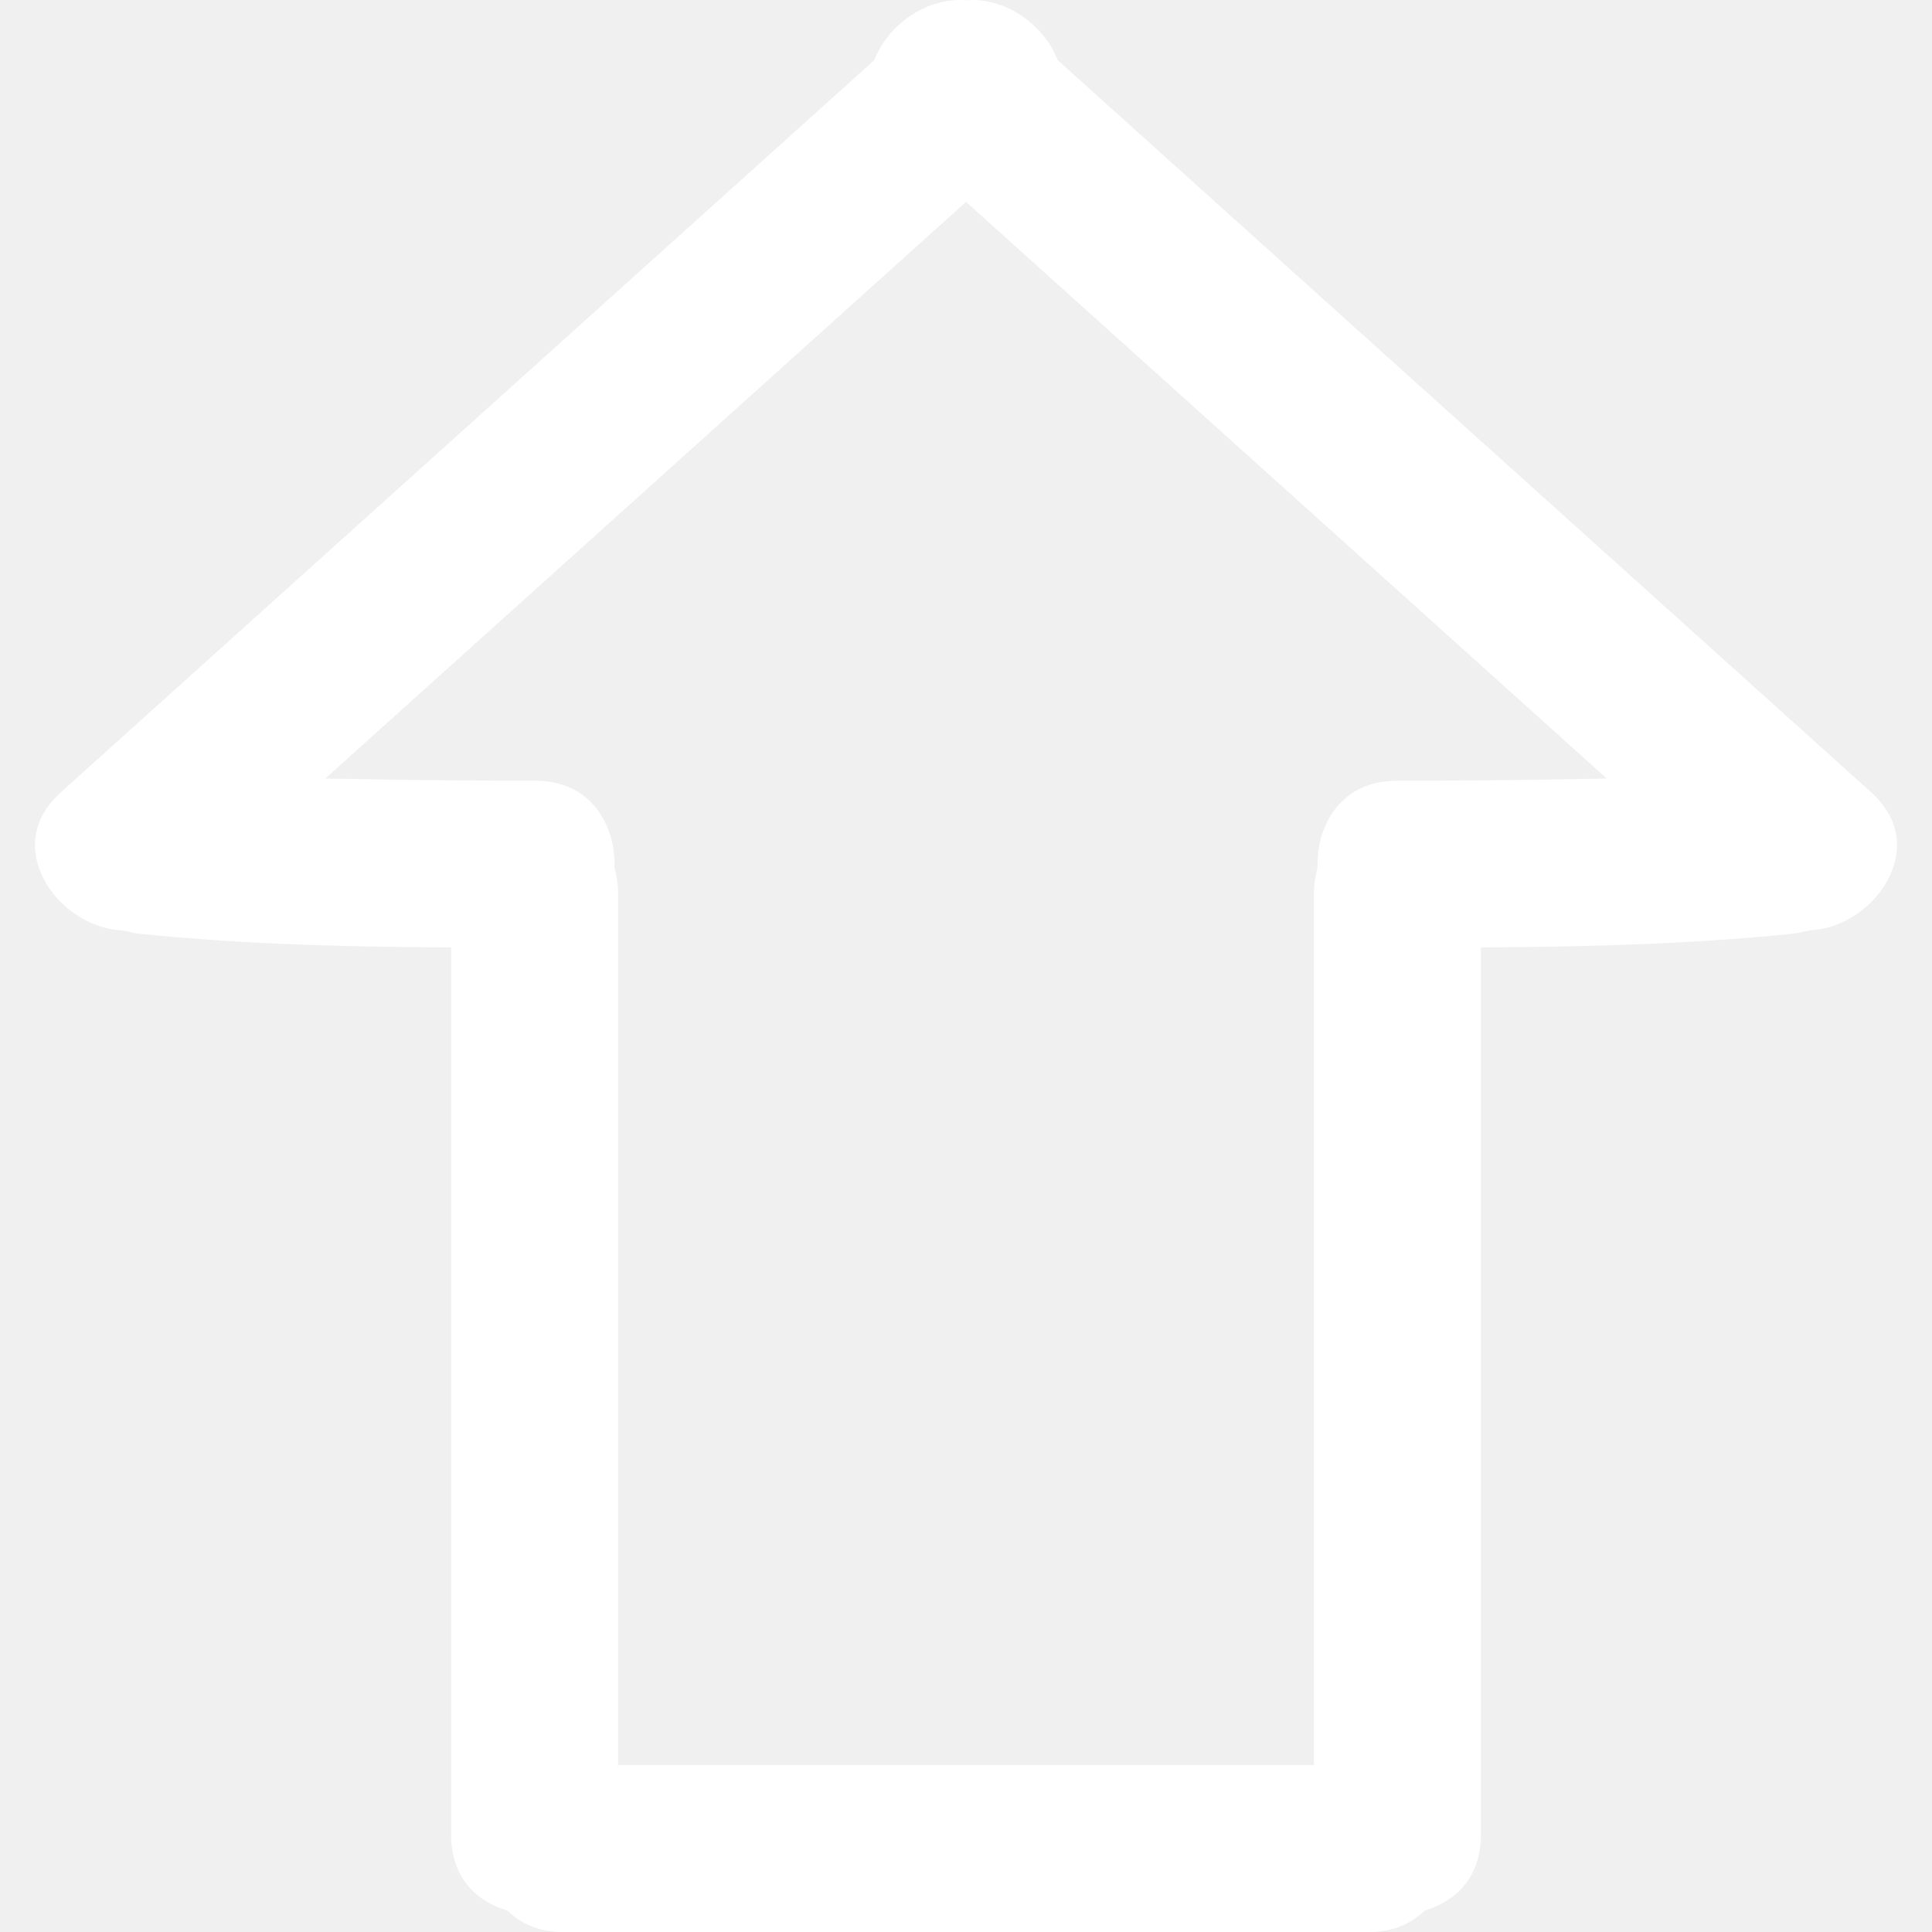
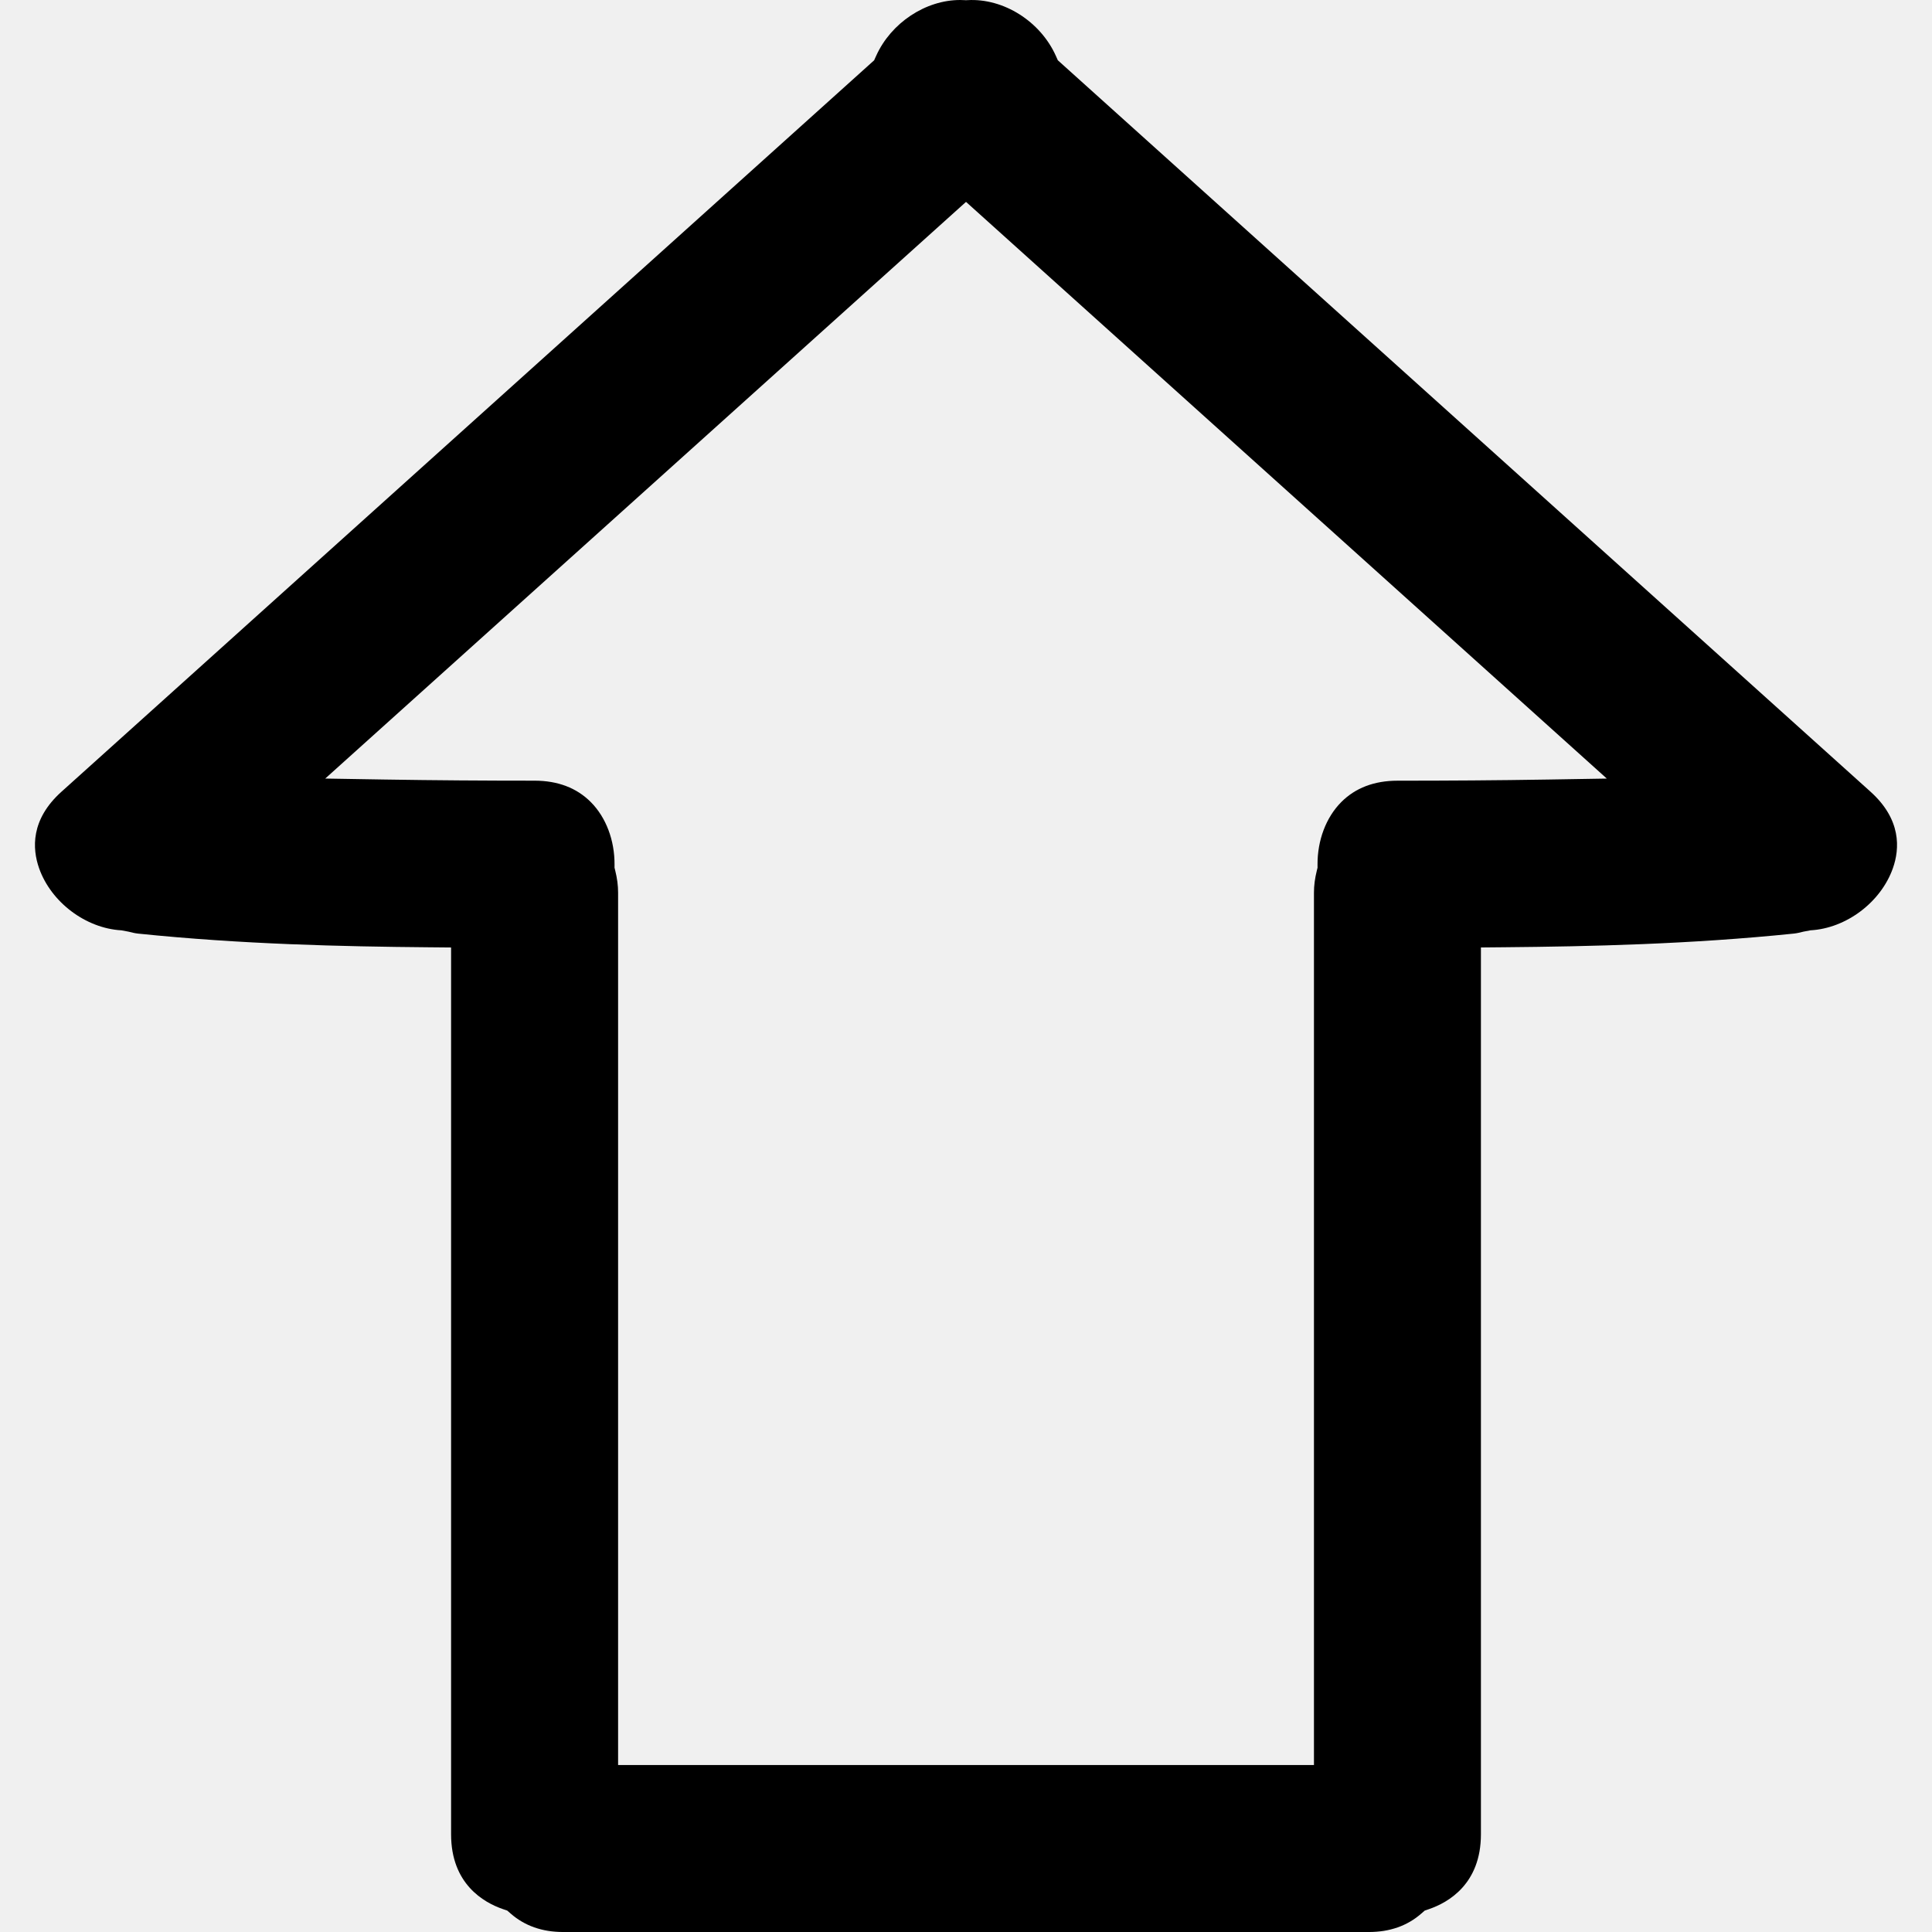
- <svg xmlns="http://www.w3.org/2000/svg" fill="#fff" version="1.1" id="Capa_1" width="800px" height="800px" viewBox="0 0 429.658 429.658" xml:space="preserve">
+ <svg xmlns="http://www.w3.org/2000/svg" fill="#000" version="1.1" id="Capa_1" width="800px" height="800px" viewBox="0 0 429.658 429.658" xml:space="preserve">
  <g>
    <g>
      <path d="M235.252,13.406l-0.447-0.998c-3.417-7.622-11.603-12.854-19.677-12.375l-0.3,0.016l-0.302-0.016    C214.194,0.011,213.856,0,213.524,0c-7.706,0-15.386,5.104-18.674,12.413l-0.452,0.998L13.662,176.079    c-6.871,6.183-6.495,12.657-4.971,16.999c2.661,7.559,10.361,13.373,18.313,13.82l1.592,0.297c0.68,0.168,1.356,0.348,2.095,0.427    c23.036,2.381,45.519,2.876,64.472,3.042l5.154,0.048V407.93c0,11.023,7.221,15.152,11.522,16.635l0.967,0.33l0.77,0.671    c3.105,2.717,7.02,4.093,11.644,4.093h179.215c4.626,0,8.541-1.376,11.639-4.093l0.771-0.671l0.965-0.33    c4.307-1.482,11.532-5.611,11.532-16.635V210.706l5.149-0.048c18.961-0.17,41.446-0.666,64.475-3.042    c0.731-0.079,1.407-0.254,2.082-0.422l1.604-0.302c7.952-0.447,15.65-6.262,18.312-13.82c1.528-4.336,1.899-10.811-4.972-16.998    L235.252,13.406z M344.114,173.365c-11.105,0.18-22.216,0.254-33.337,0.254c-5.153,0-9.363,1.607-12.507,4.768    c-3.372,3.4-5.296,8.48-5.266,13.932l0.005,0.65l-0.157,0.629c-0.437,1.767-0.64,3.336-0.64,4.928v194.001H137.458V198.526    c0-1.597-0.201-3.161-0.638-4.928l-0.157-0.629l0.005-0.65c0.031-5.456-1.892-10.537-5.271-13.937    c-3.141-3.161-7.353-4.763-12.507-4.768c-11.124,0-22.224-0.074-33.337-0.254l-13.223-0.218L214.834,44.897l142.503,128.249    L344.114,173.365z" />
    </g>
  </g>
</svg>
